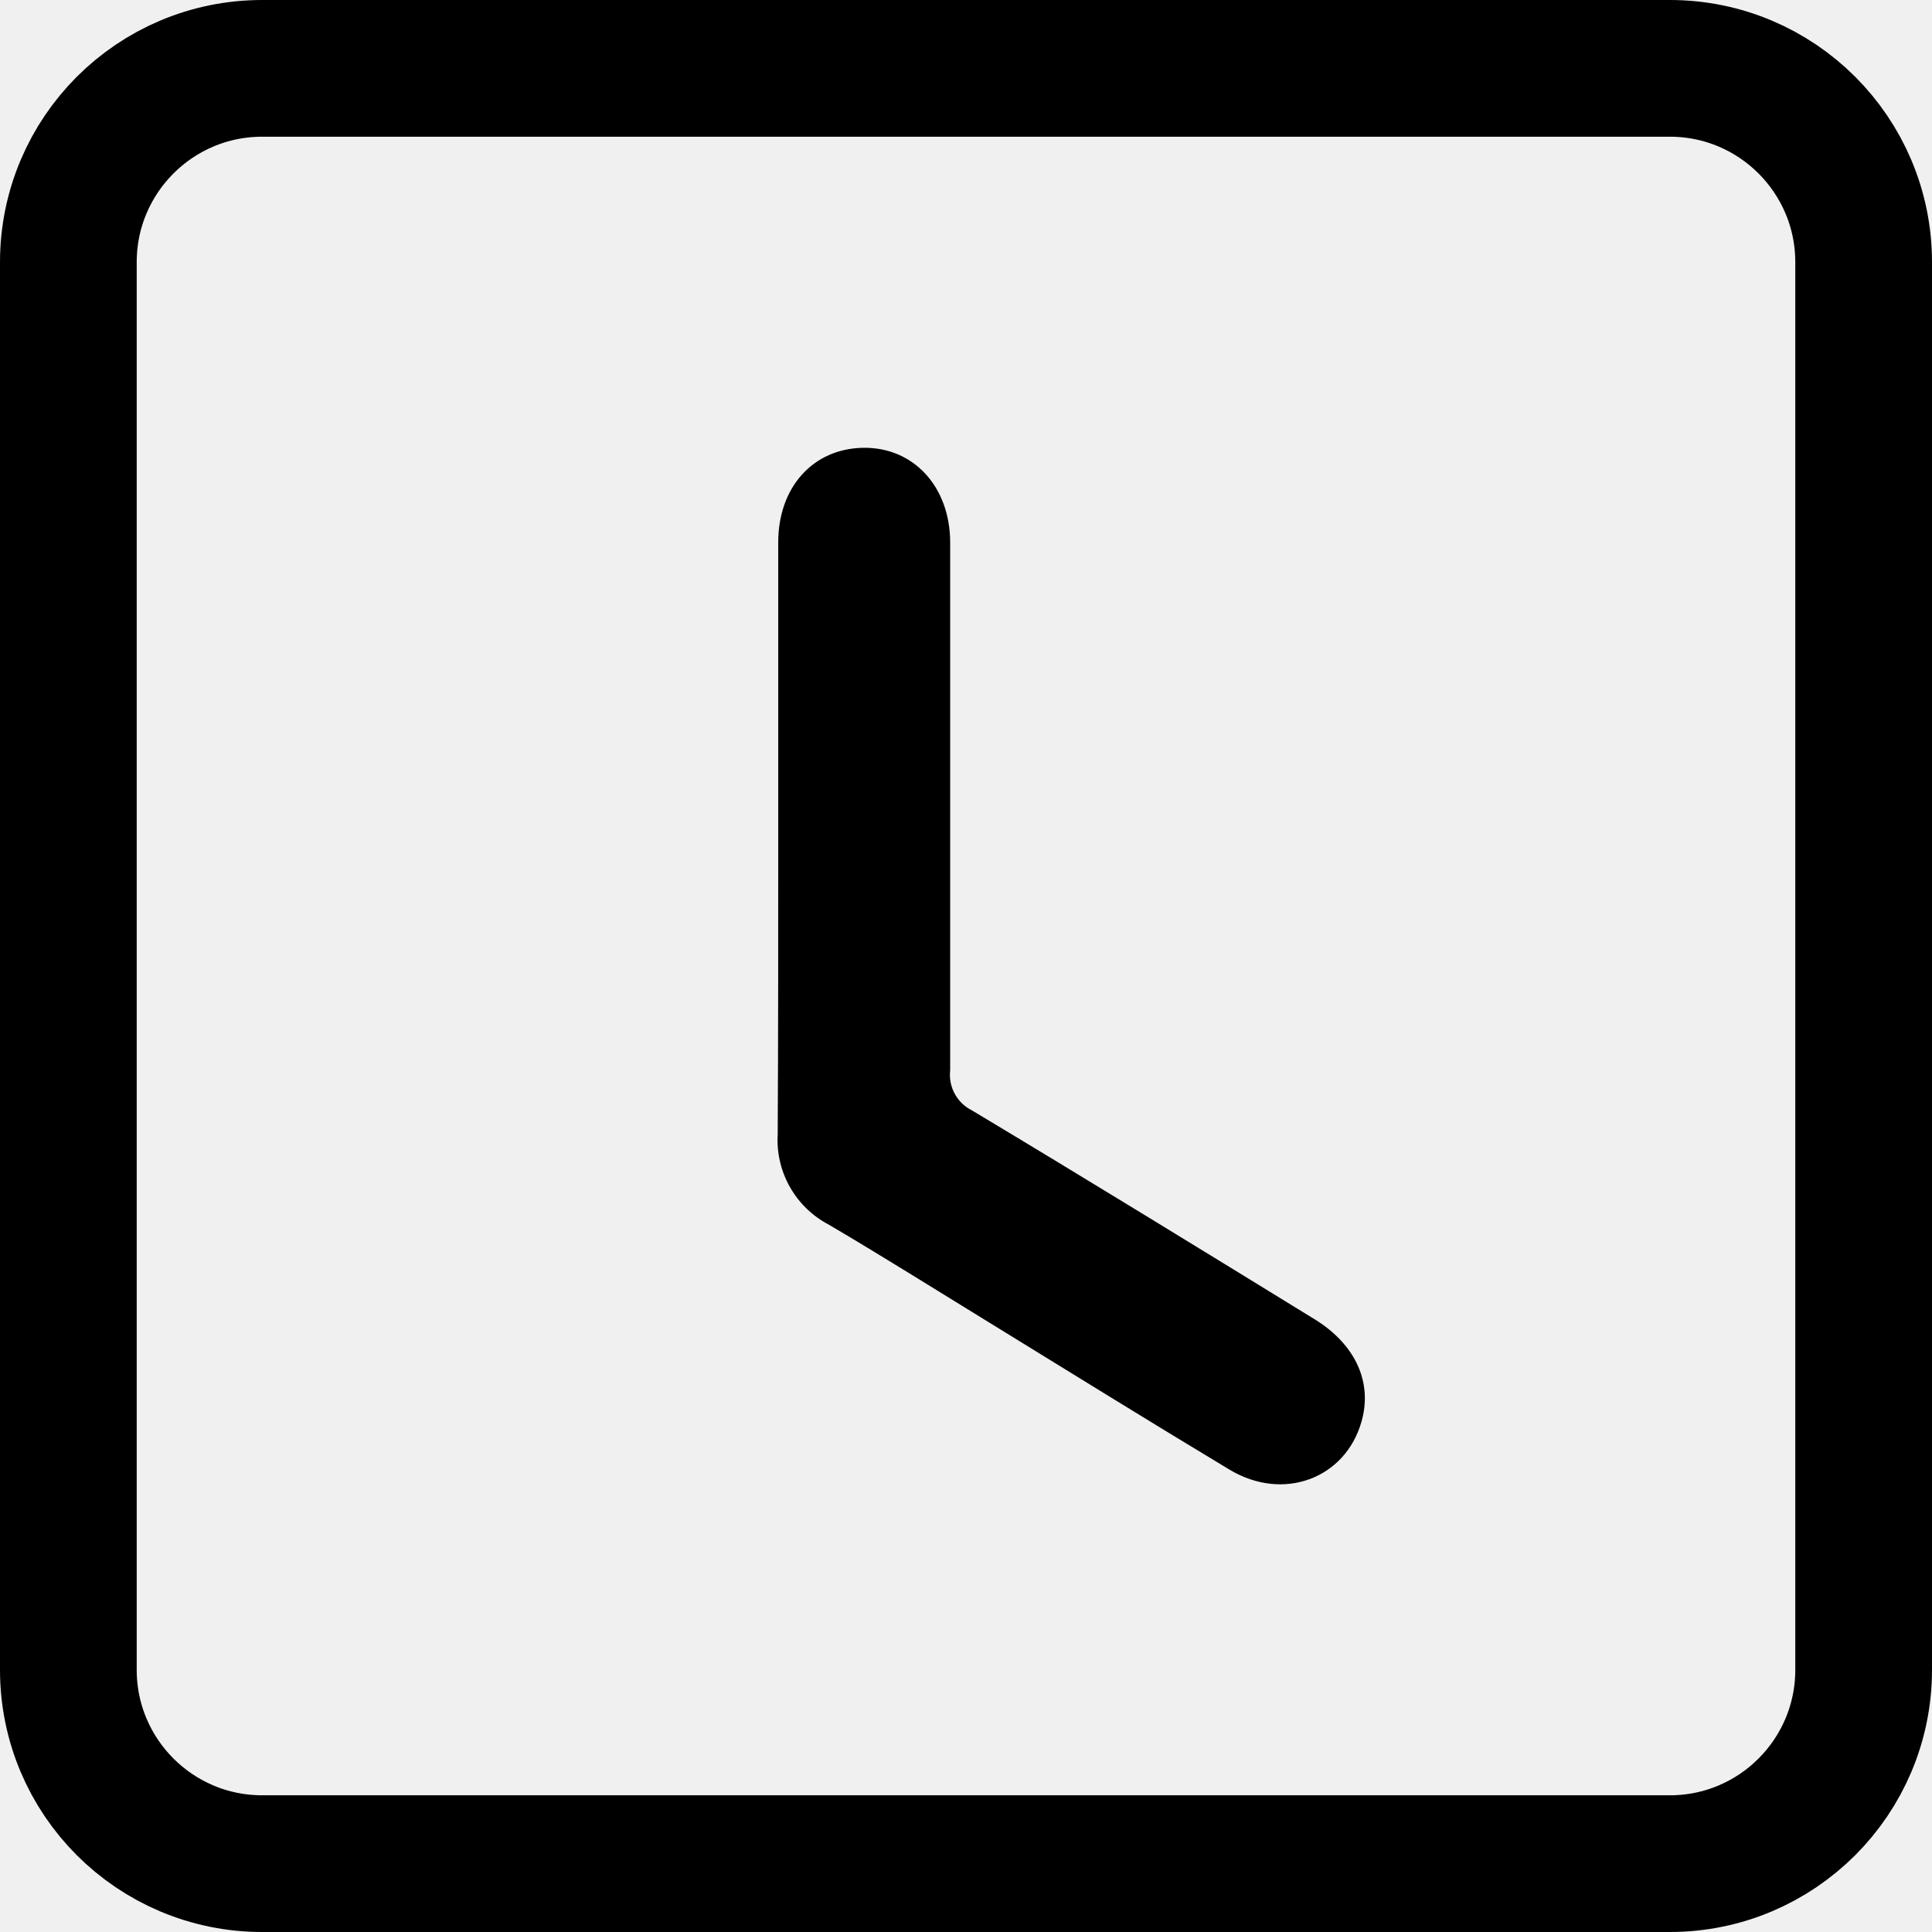
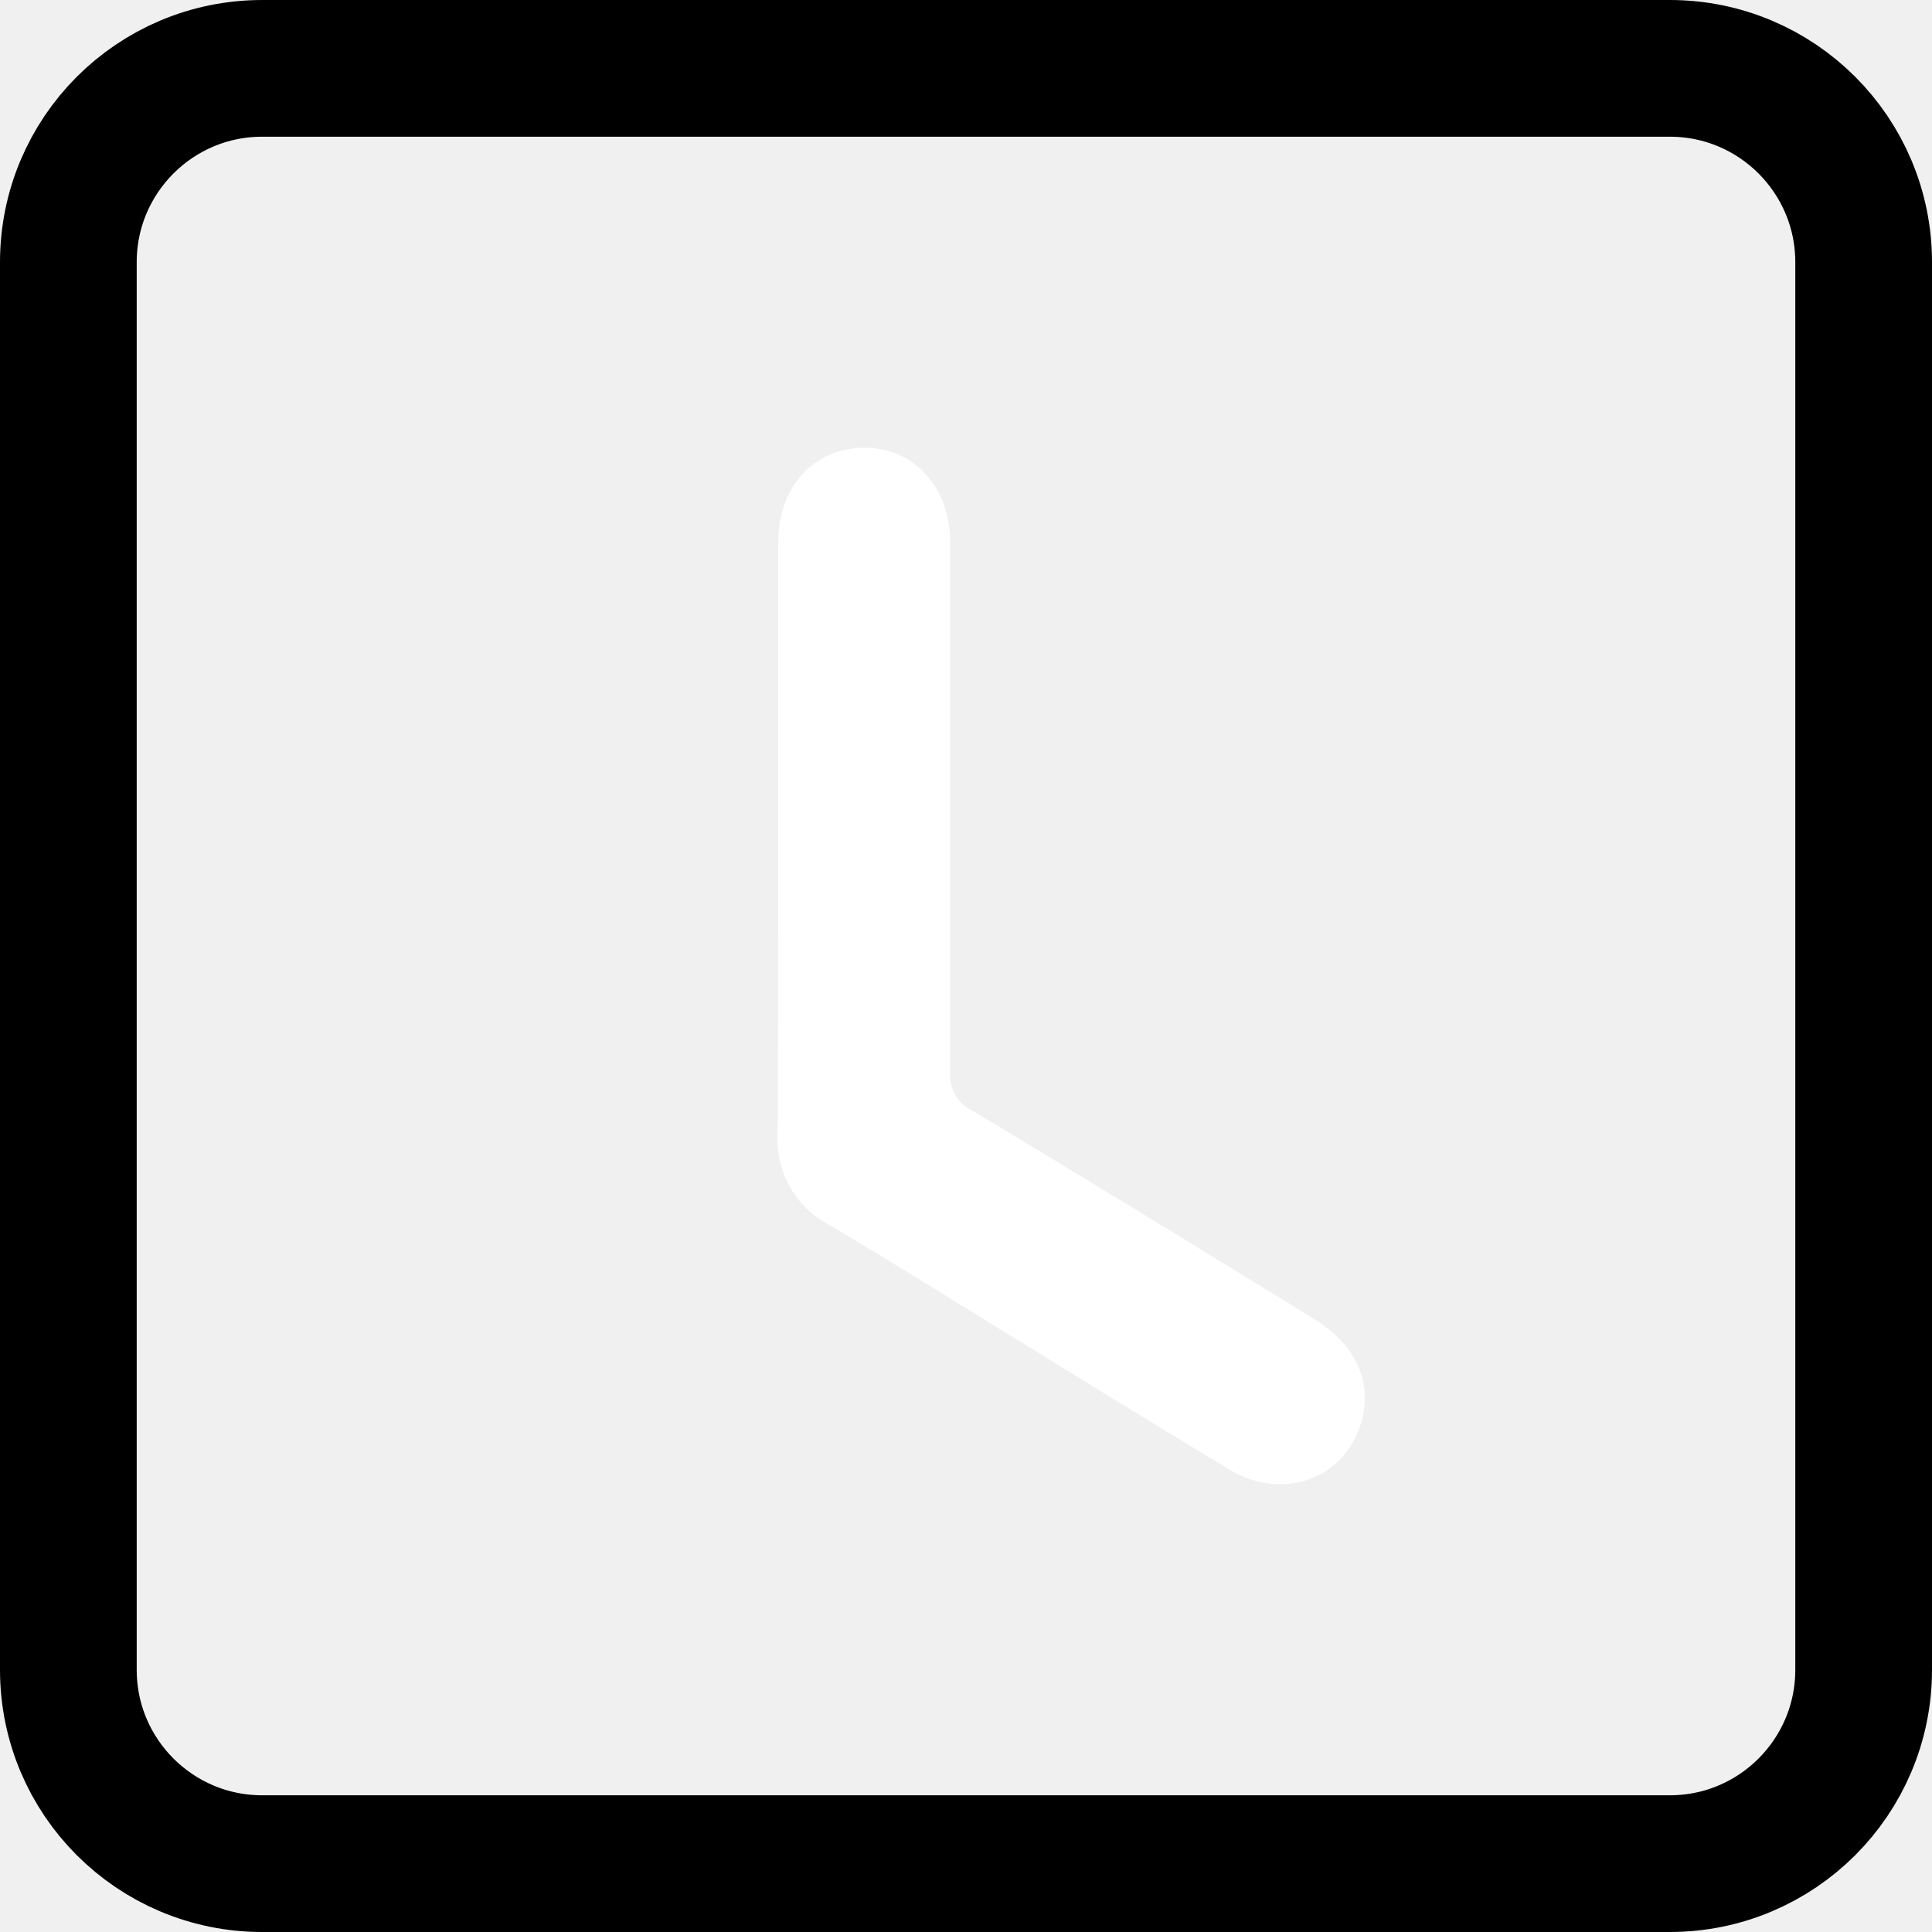
- <svg xmlns="http://www.w3.org/2000/svg" viewBox="0 0 183.71 183.71">
+ <svg xmlns="http://www.w3.org/2000/svg" fill="white" viewBox="0 0 183.71 183.71">
  <defs>
    <style>.cls-1{fill:none;stroke:#000;stroke-miterlimit:10;stroke-width:13px;}</style>
  </defs>
  <g id="Layer_2" data-name="Layer 2">
    <g id="Layer_1-2" data-name="Layer 1">
      <path d="M129.46,135.19c-1.55,5.42-7.44,7.62-12.54,4.56-7.65-4.6-15.24-9.31-22.87-14-5.07-3.11-10.11-6.28-15.24-9.3a9.09,9.09,0,0,1-4.86-8.6C74,98.58,74,89.28,74,80q0-14.2,0-28.42c0-5.27,3.32-8.92,8.07-9s8.27,3.65,8.28,9c0,16.73,0,33.46,0,50.19a3.78,3.78,0,0,0,2.08,3.82c10.94,6.56,21.81,13.24,32.68,19.92C128.94,127.92,130.52,131.5,129.46,135.19Z" />
      <rect class="cls-1" x="6.5" y="6.5" width="170.71" height="170.71" rx="18.43" />
    </g>
  </g>
</svg>
